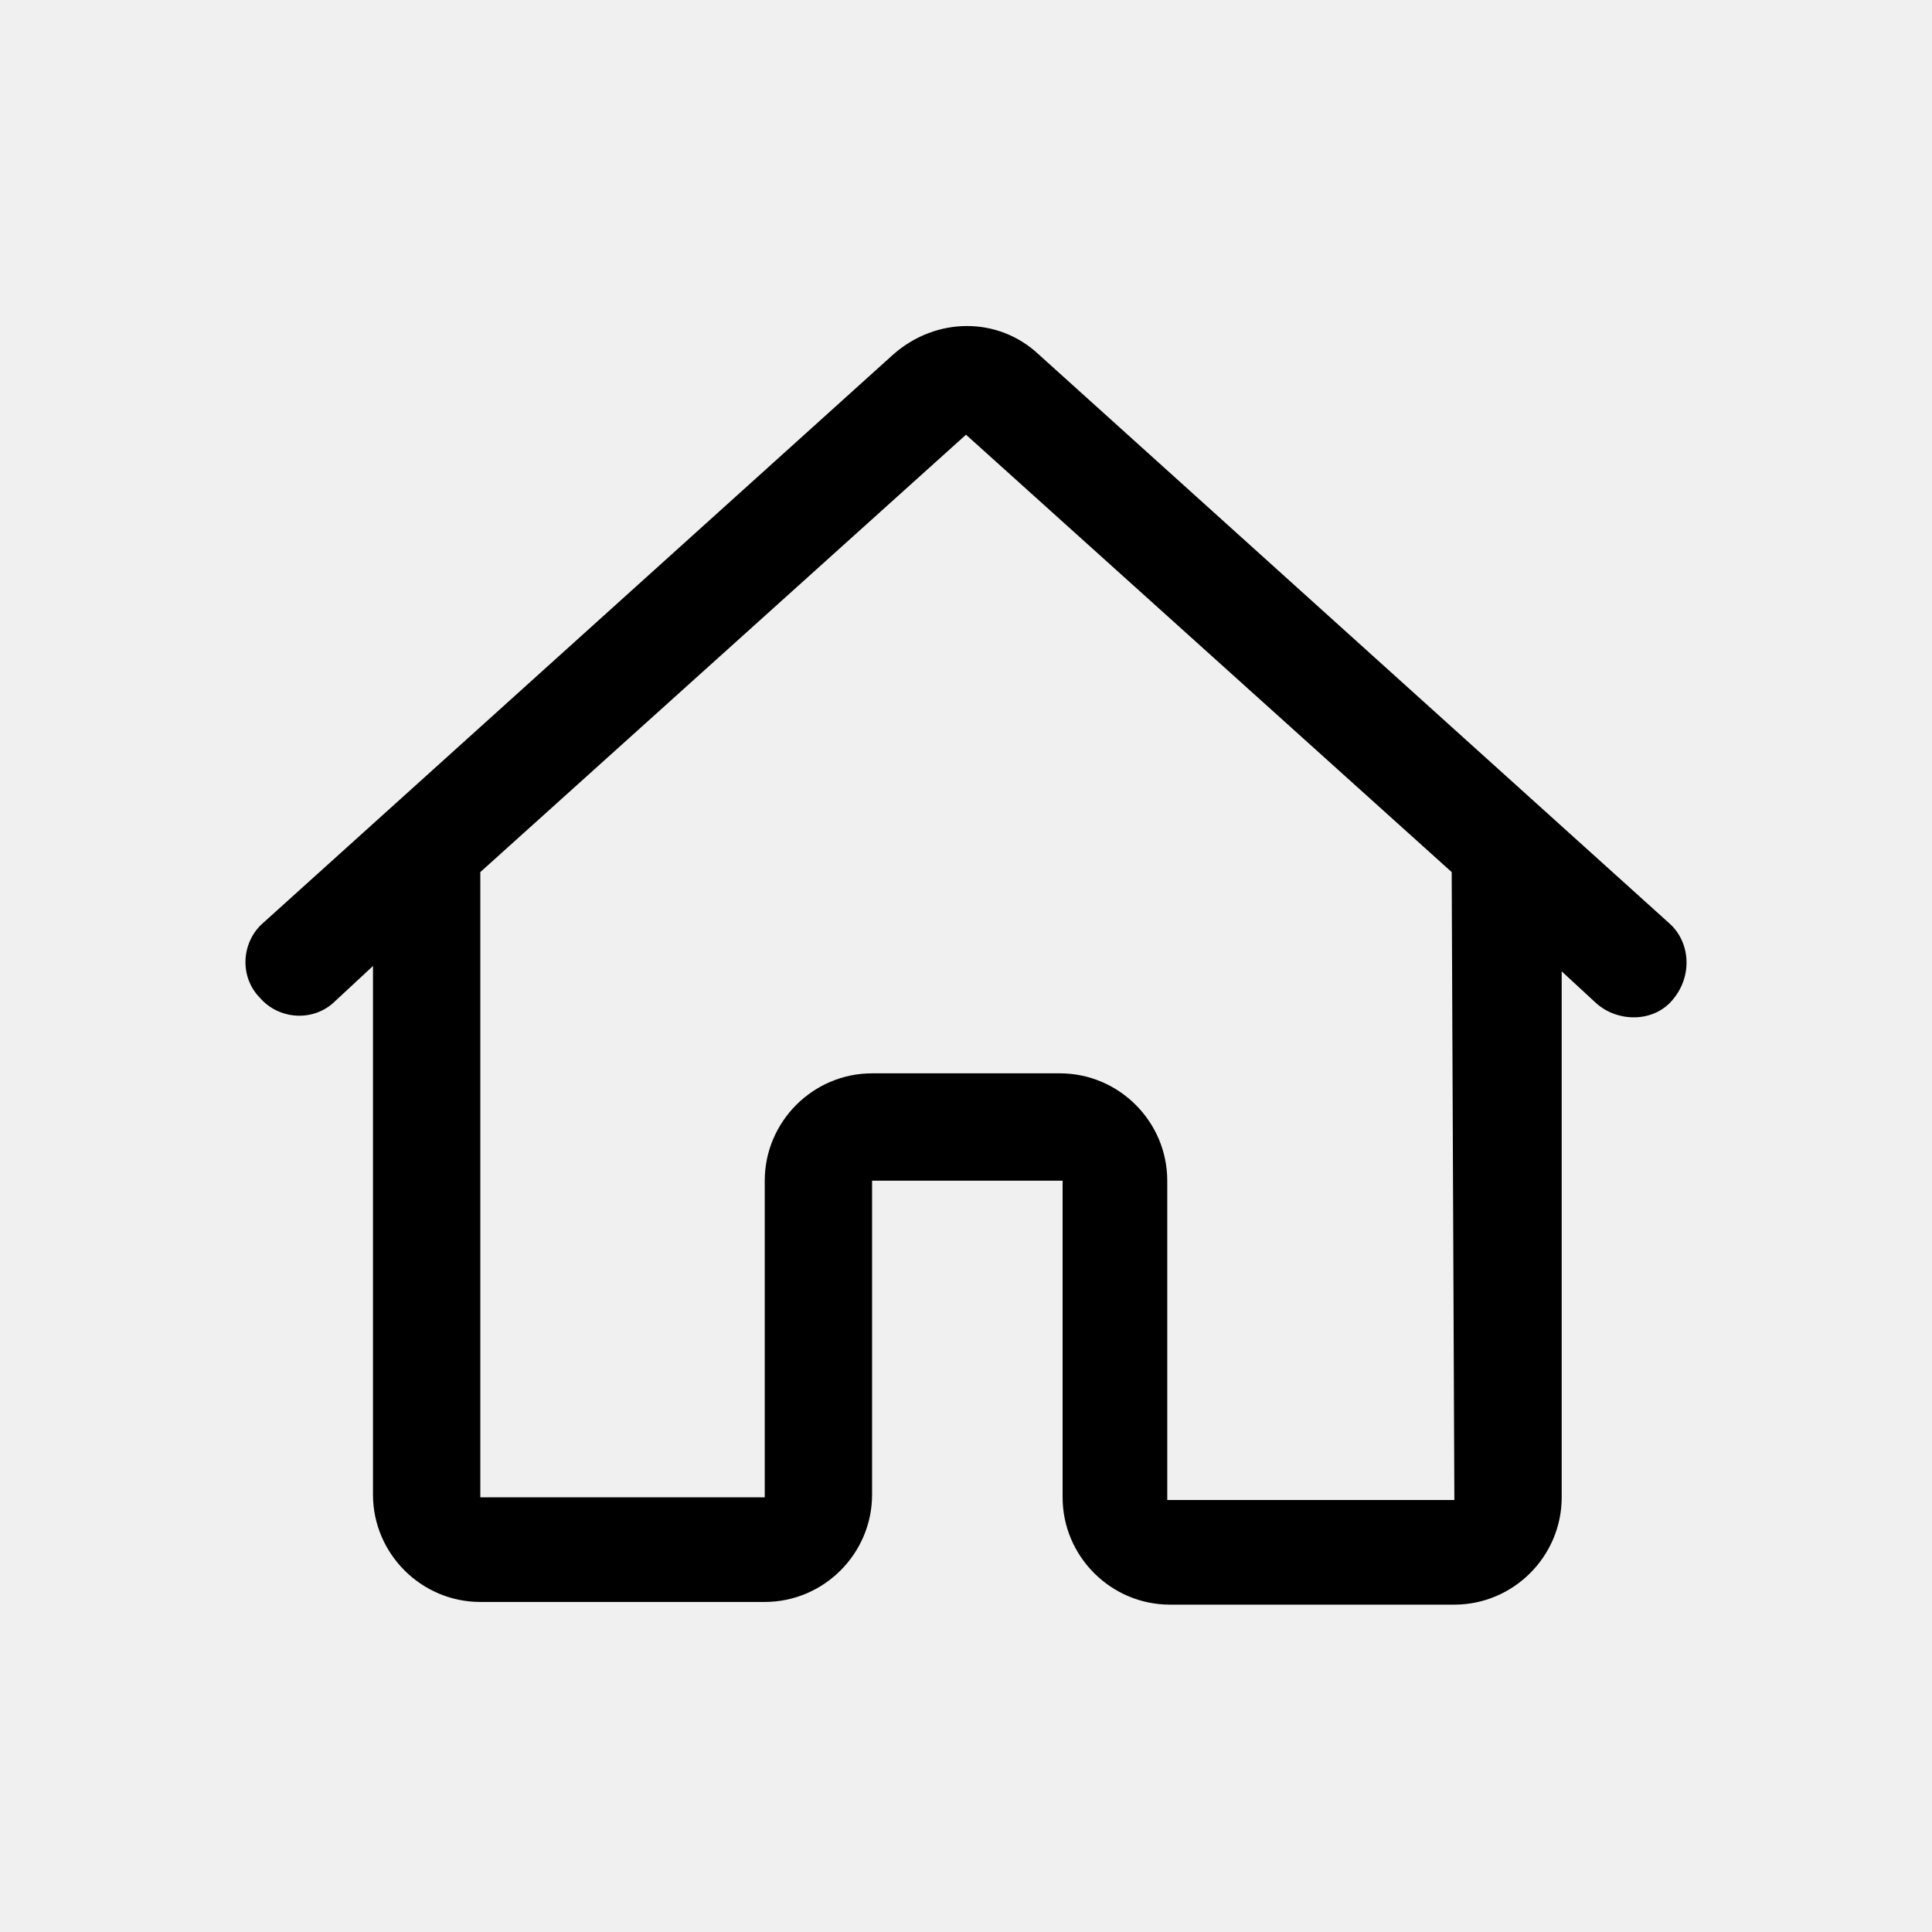
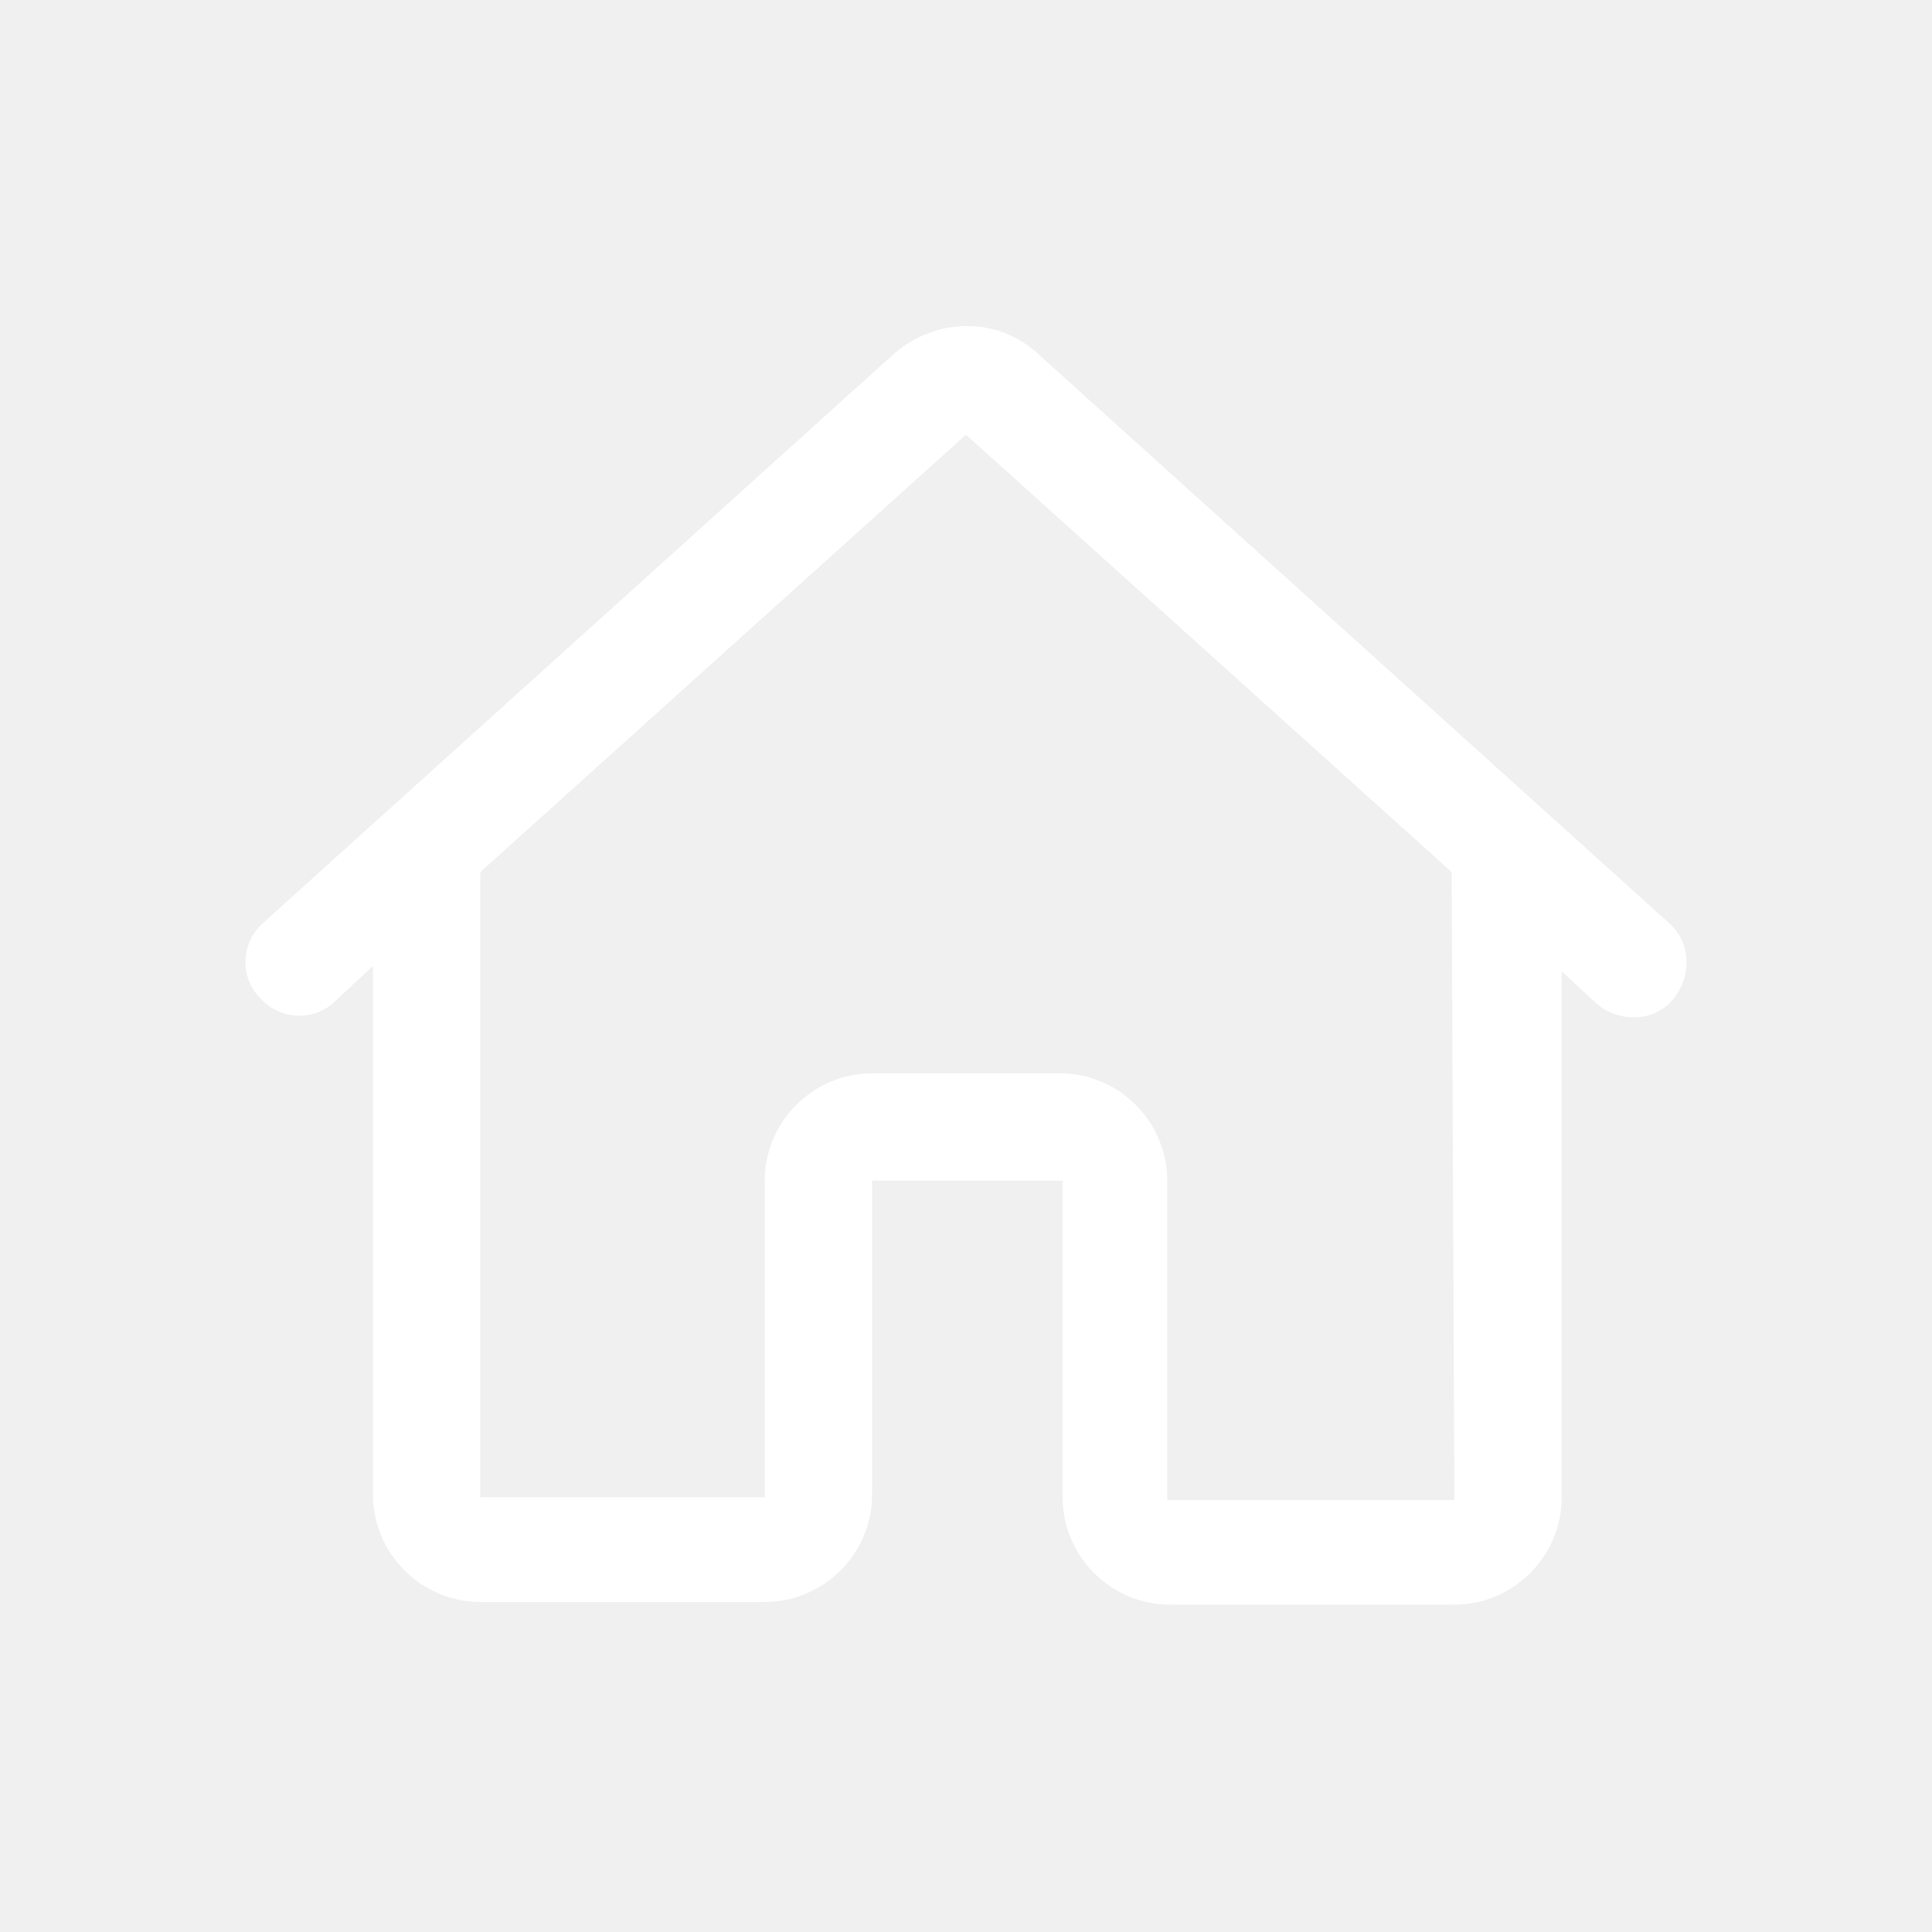
<svg xmlns="http://www.w3.org/2000/svg" version="1.1" id="Layer_1" x="0px" y="0px" viewBox="0 0 72 72" style="enable-background:new 0 0 72 72;" xml:space="preserve">
  <style type="text/css">
	.st0{fill:none;}
+ 	path{fill: #fff}
</style>
  <rect class="st0" width="72" height="72" />
  <path d="M62.2,34.4L38.7,13.2c-1.5-1.4-3.8-1.4-5.4,0L9.8,34.4c-0.8,0.7-0.9,2-0.1,2.8l0,0c0.7,0.8,2,0.9,2.8,0.1l1.4-1.3v19.7  c0,2.2,1.8,4,4,4h10.6c2.2,0,4-1.8,4-4V44h7.1v11.8c0,2.2,1.8,4,4,4h10.6c2.2,0,4-1.8,4-4V36.2l1.3,1.2c0.8,0.7,2.1,0.7,2.8-0.1l0,0  C63.1,36.4,63,35.1,62.2,34.4z M54.2,55.9H43.5V44c0-2.2-1.8-4-4-4h-7c-2.2,0-4,1.8-4,4v11.8H17.9V32.5L36,16.2l18.1,16.3L54.2,55.9  z" />
</svg>
